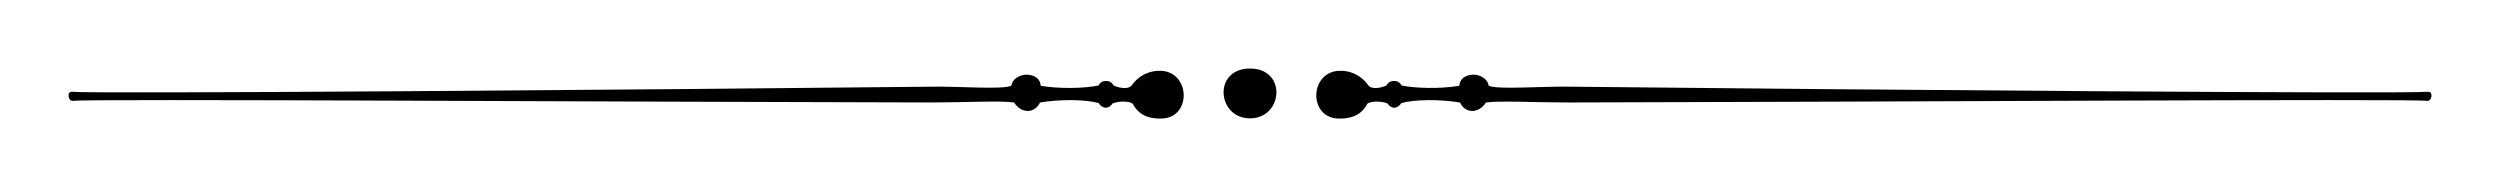
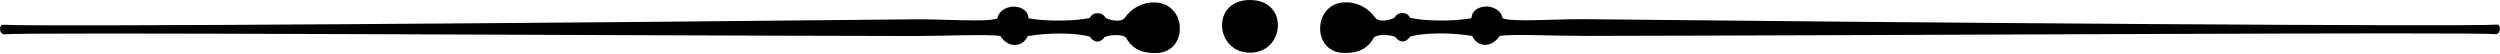
- <svg xmlns="http://www.w3.org/2000/svg" viewBox="0 0 154.421 11.557">
-   <path d="M77.21 7.31c2.047 0 2.3-3.077 0-3.077s-2.046 3.076 0 3.076zm-5.744-2.934c-.635.05-1.194.37-1.576.912-.152.202-.634.2-1.1-.004-.095-.173-.253-.29-.486-.28-.208-.01-.36.106-.457.278-.856.177-2.398.215-3.564.017-.02-.397-.336-.684-.908-.69-.486.034-.85.315-.91.688-.585.245-3.078.037-4.86.056-18.166.198-51.657.452-53.155.316-.334-.043-.265.623.093.56.69-.137 34.776.07 53.035.1 1.87.002 4.283-.123 5.062.002.193.312.523.538.875.523.325-.014.593-.23.724-.522 1.255-.212 2.838-.194 3.625.037.097.158.242.27.44.286.178-.008.32-.115.422-.27.47-.168 1.052-.13 1.237.02.28.53.76.92 1.69.917 1.924.055 1.933-2.782.126-2.947zm11.175 0c-1.805.165-1.796 3.002.128 2.947.93.004 1.41-.386 1.69-.916.184-.15.768-.19 1.236-.022.1.156.244.263.424.27.196-.015.34-.127.438-.285.787-.23 2.37-.25 3.626-.037.13.292.4.508.724.522.352.015.682-.21.875-.523.78-.125 3.192 0 5.063-.003 18.26-.03 52.345-.237 53.035-.1.36.063.427-.603.094-.56-1.5.136-34.99-.118-53.155-.316-1.783-.02-4.276.19-4.86-.056-.06-.373-.425-.654-.91-.688-.573.006-.89.293-.91.69-1.165.197-2.707.16-3.563-.018-.097-.172-.25-.288-.456-.28-.234-.008-.392.11-.487.282-.465.204-.946.206-1.1.004-.38-.542-.94-.862-1.575-.912z" />
+ <svg xmlns="http://www.w3.org/2000/svg" viewBox="0 0 180 3.817">
+   <path d="M89.998 3.795c2.524 0 2.836-3.795 0-3.795-2.837 0-2.524 3.793 0 3.793zM82.914.175C82.13.24 81.44.634 80.97 1.302c-.187.25-.782.248-1.356-.002-.117-.213-.312-.357-.6-.346-.256-.014-.444.13-.563.344-1.055.218-2.957.264-4.394.025-.024-.49-.415-.843-1.12-.85-.6.042-1.05.388-1.123.848-.72.302-3.795.047-5.993.07-22.403.243-63.706.556-65.553.39-.412-.055-.327.767.115.69.85-.17 42.887.086 65.405.122 2.306.002 5.282-.15 6.242.002.237.385.644.664 1.078.645.4-.018.732-.283.893-.643 1.55-.262 3.5-.24 4.472.046.12.195.298.333.542.353.22-.01.395-.14.52-.333.58-.207 1.298-.16 1.526.025.346.654.938 1.135 2.084 1.13 2.373.07 2.384-3.43.156-3.633zm13.78 0c-2.225.205-2.214 3.703.16 3.636 1.146.004 1.738-.475 2.083-1.13.227-.184.948-.233 1.525-.028.123.192.3.325.523.333.242-.018.42-.157.54-.35.97-.285 2.923-.31 4.472-.048.16.36.493.626.892.644.433.02.84-.258 1.08-.644.96-.154 3.935 0 6.242-.003 22.52-.037 64.554-.293 65.405-.123.444.077.527-.744.116-.69-1.85.167-43.15-.146-65.552-.39-2.198-.026-5.273.234-5.993-.07-.074-.46-.524-.806-1.122-.848-.707.01-1.098.36-1.123.85-1.436.244-3.338.198-4.394-.024-.12-.212-.308-.355-.562-.346-.288-.01-.483.136-.6.348-.574.252-1.167.254-1.357.003C98.56.625 97.87.23 97.086.168z" />
</svg>
